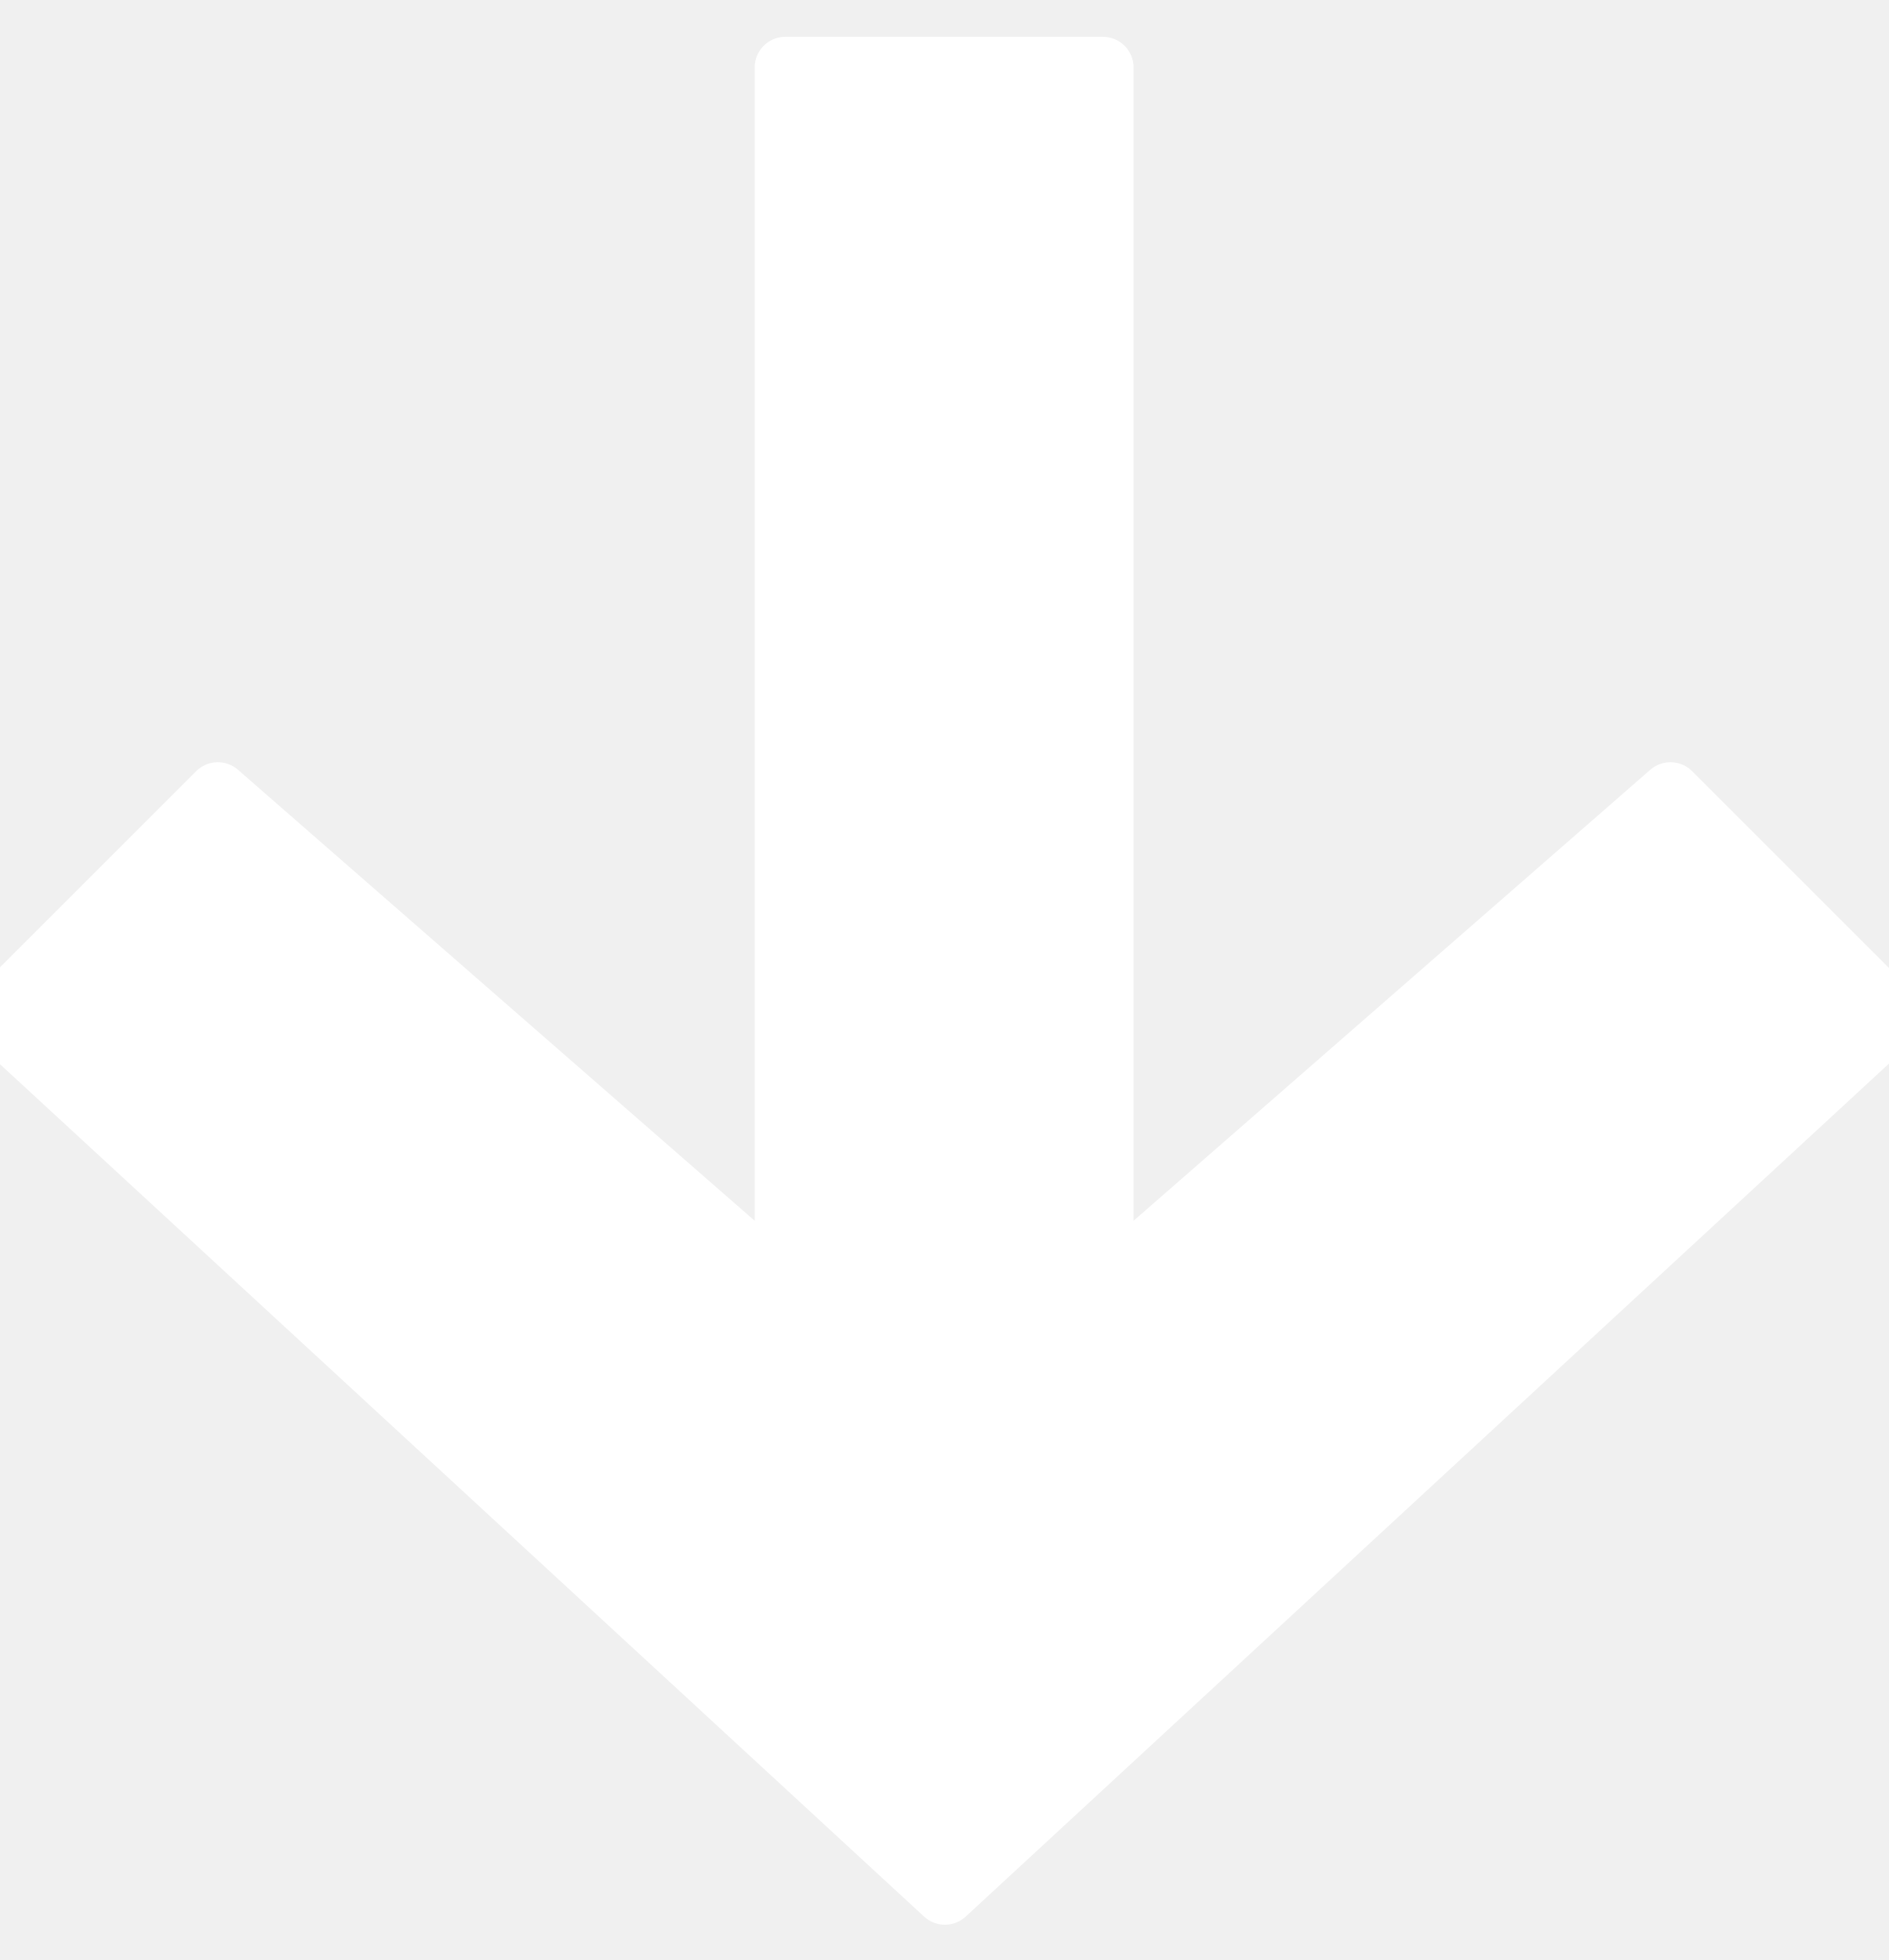
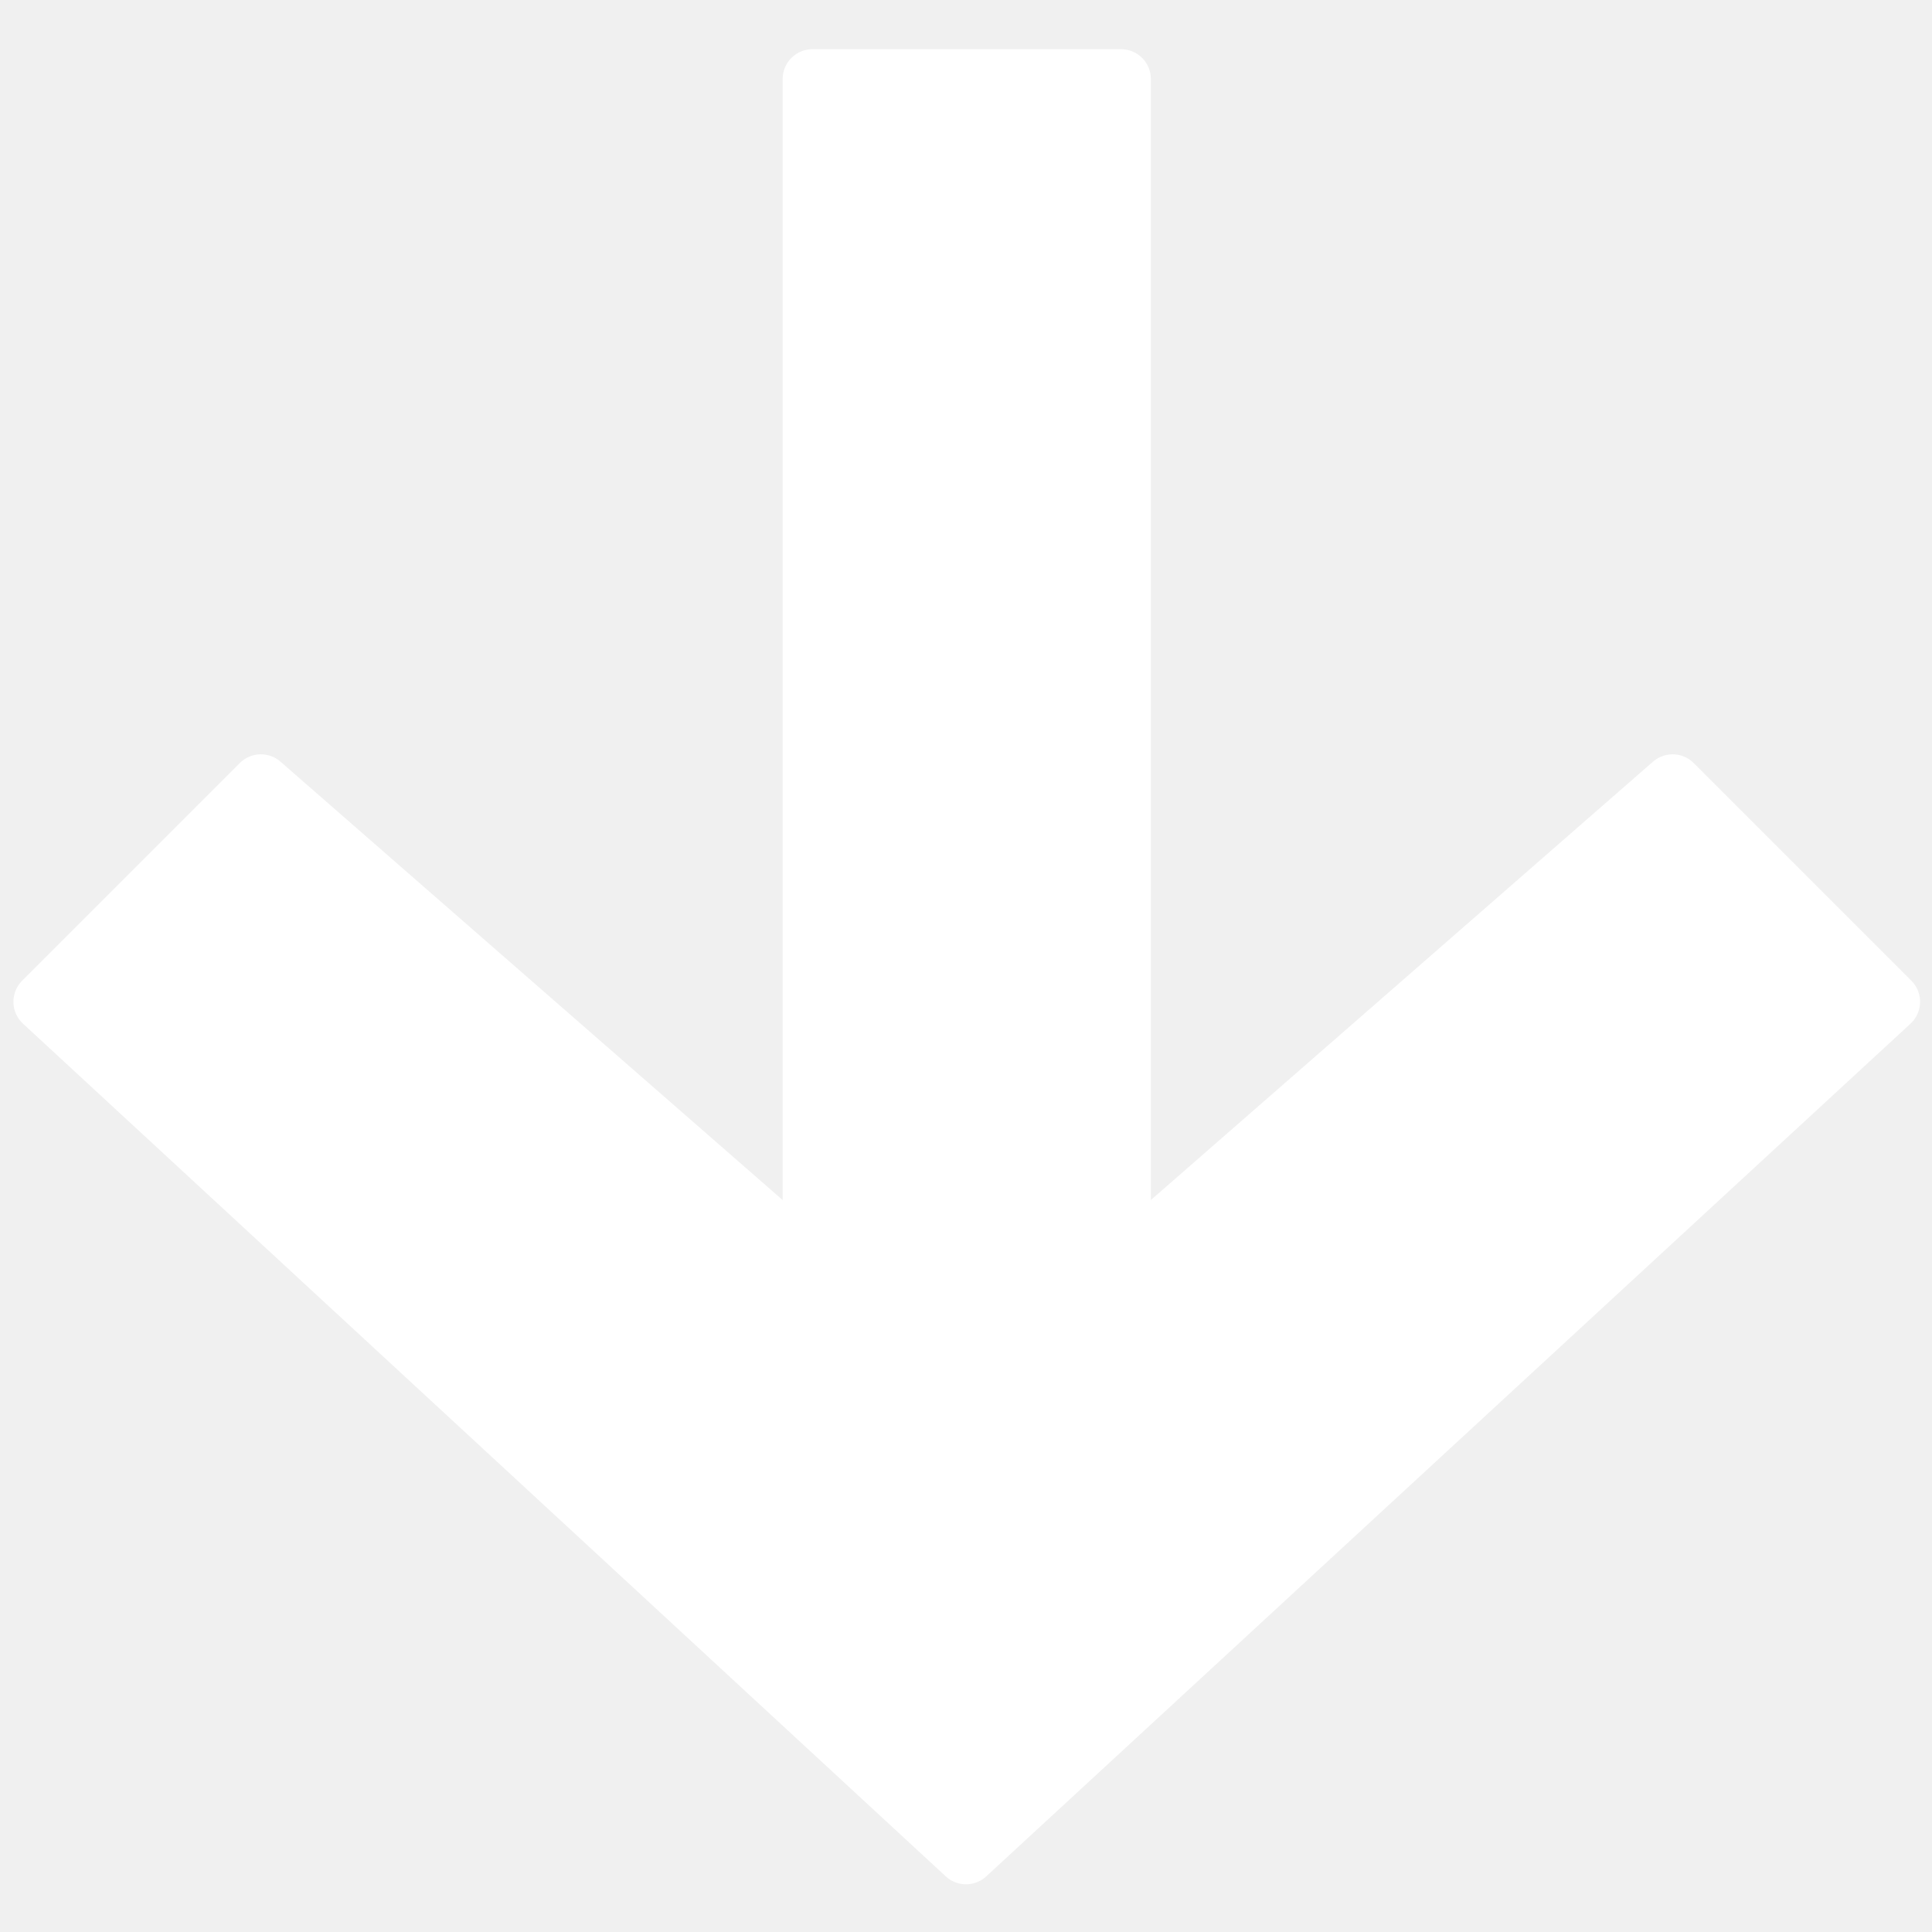
- <svg xmlns="http://www.w3.org/2000/svg" version="1.1" id="Layer_1" x="0px" y="0px" viewBox="0 0 123.1 127.8" style="enable-background:new 0 0 123.1 127.8;" xml:space="preserve">
+ <svg xmlns="http://www.w3.org/2000/svg" version="1.1" id="Layer_1" x="0px" y="0px" viewBox="0 0 129.6 129.6" style="enable-background:new 0 0 129.6 129.6;" xml:space="preserve">
  <style type="text/css">
	.st0{fill:#FFFFFF;stroke:#FFFFFF;stroke-width:4;stroke-linejoin:round;}
</style>
  <g>
    <g id="Icons">
-       <polygon id="arr-right" class="st0" points="-0.4,66.3 61.6,123.5 123.5,66.3 108.9,51.7 71.9,84 71.9,4.4 51.2,4.4 51.2,84     14.2,51.7   " />
+       <polygon id="arr-right" class="st0" points="2.9,67.2 64.8,124.4 126.8,67.2 112.2,52.6 75.2,84.9 75.2,5.3 54.5,5.3 54.5,84.9     17.5,52.6   " />
    </g>
  </g>
</svg>
